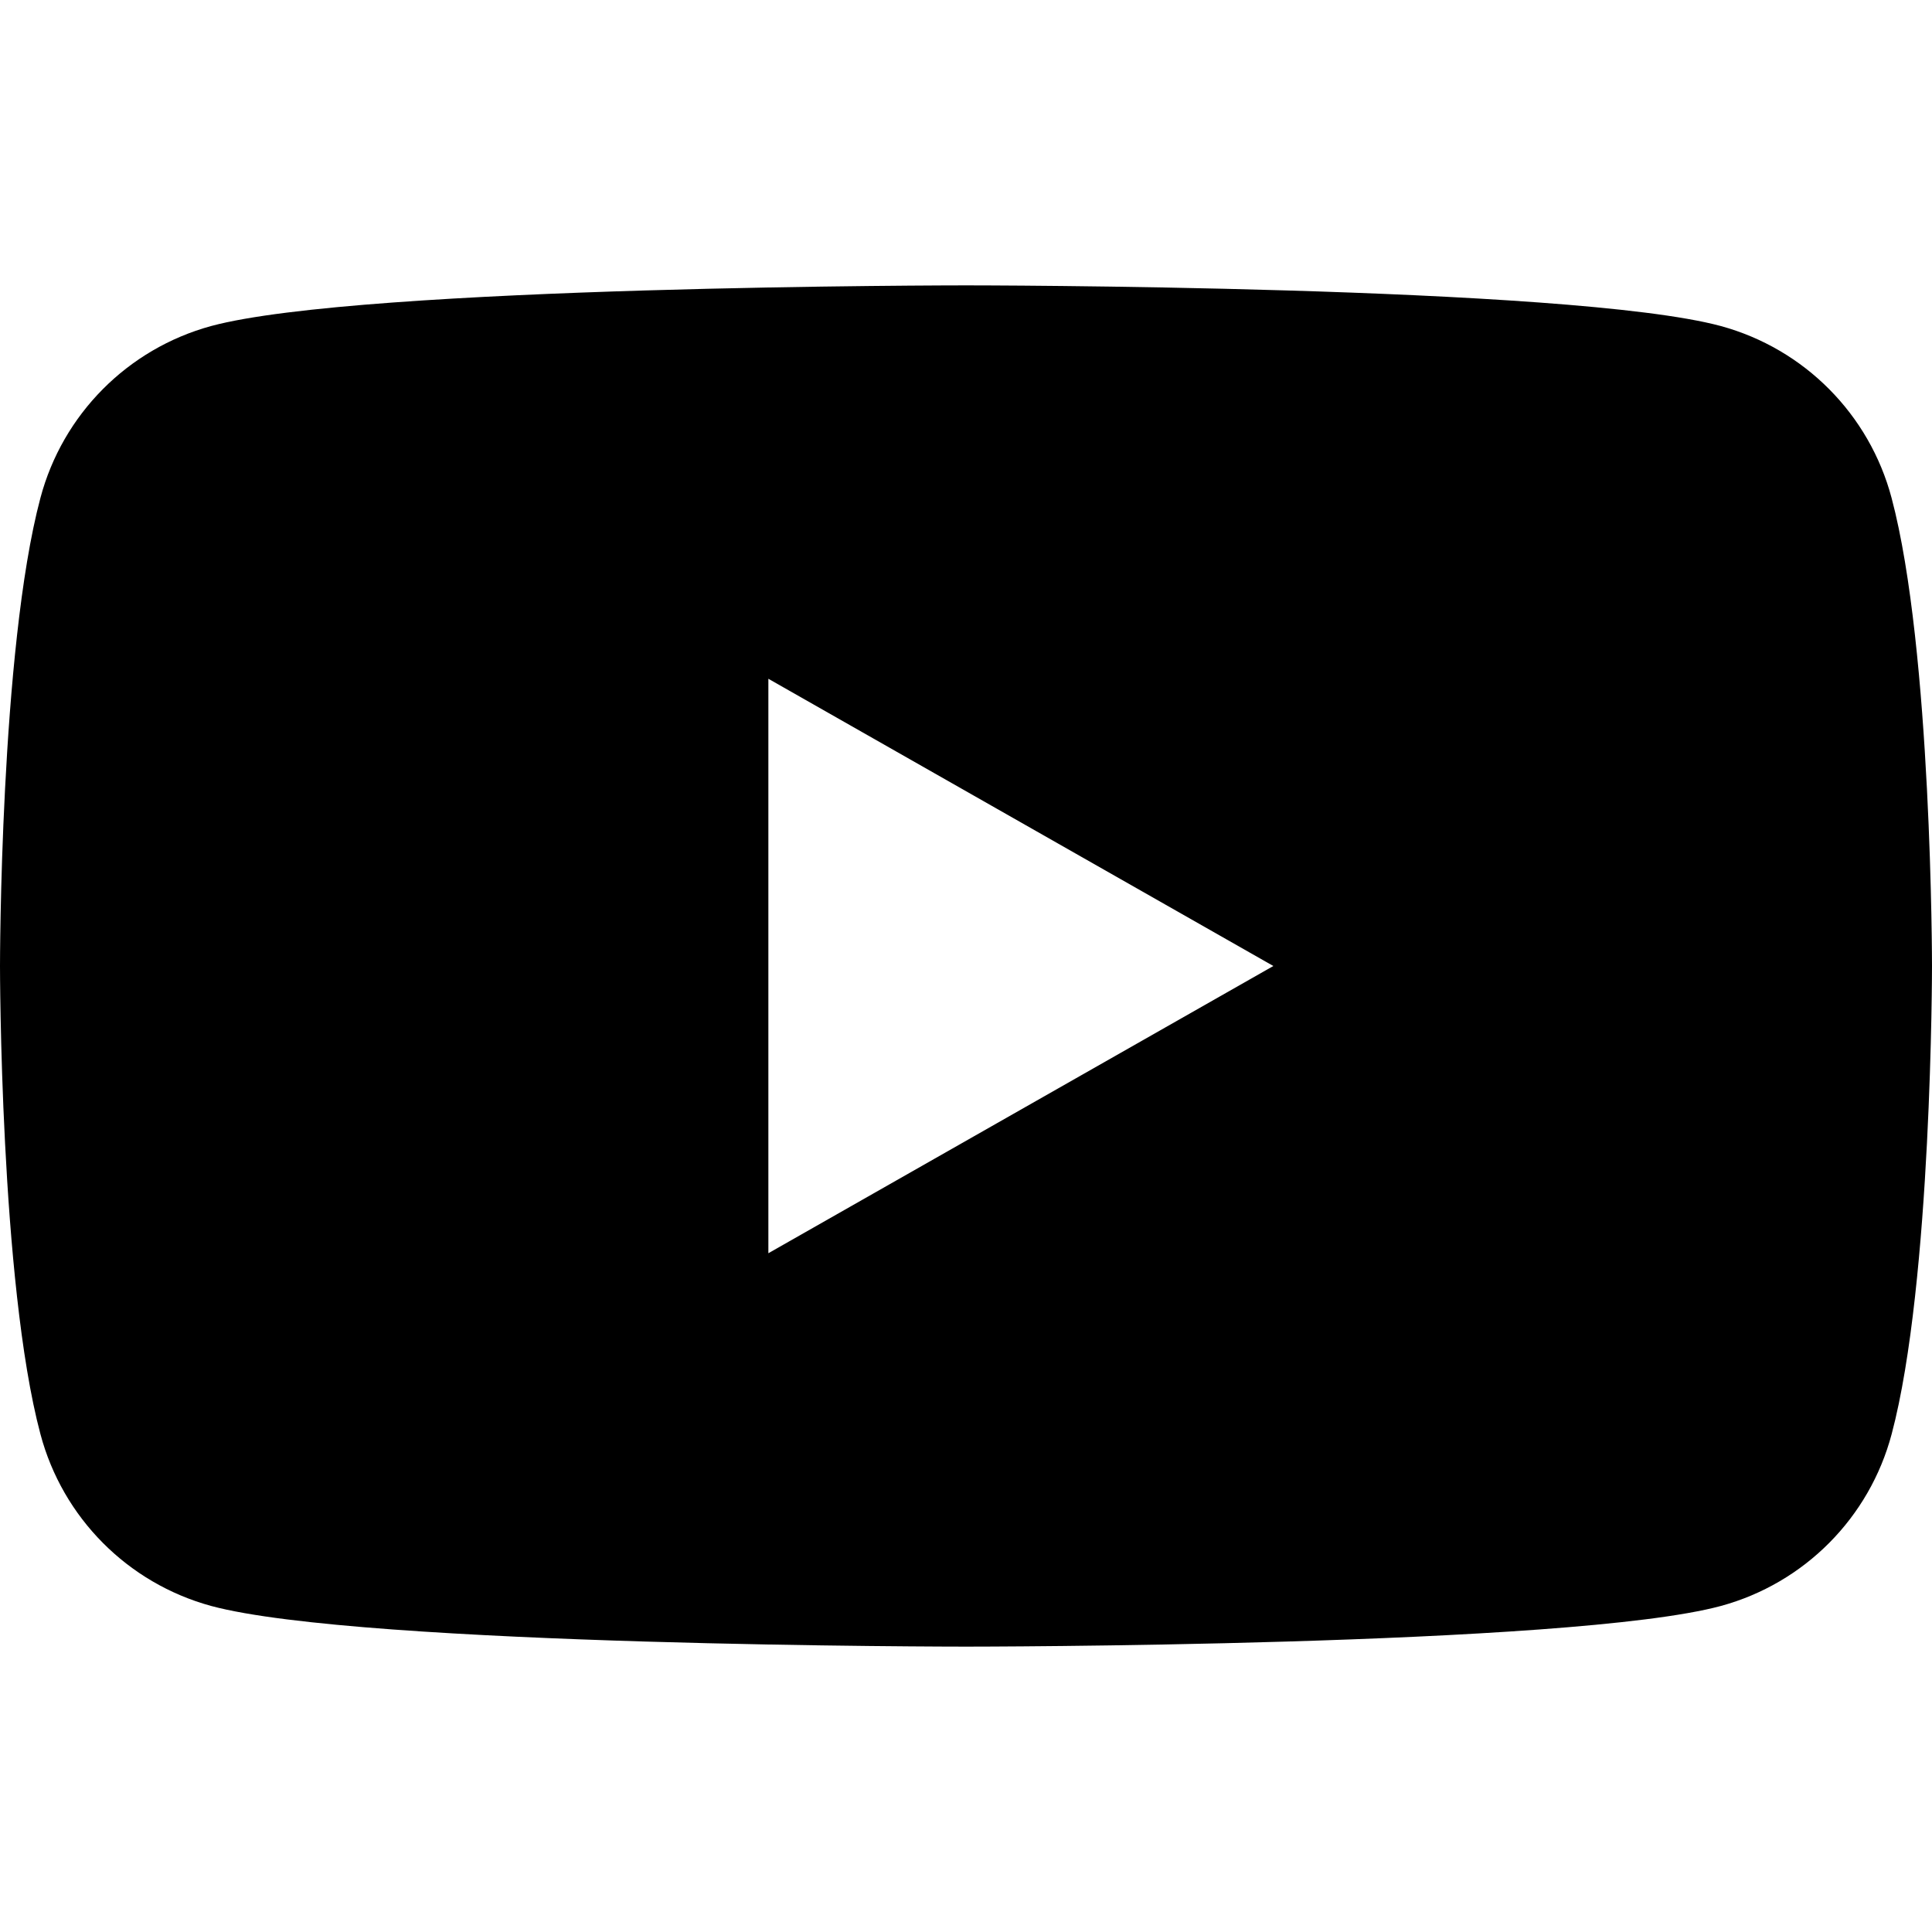
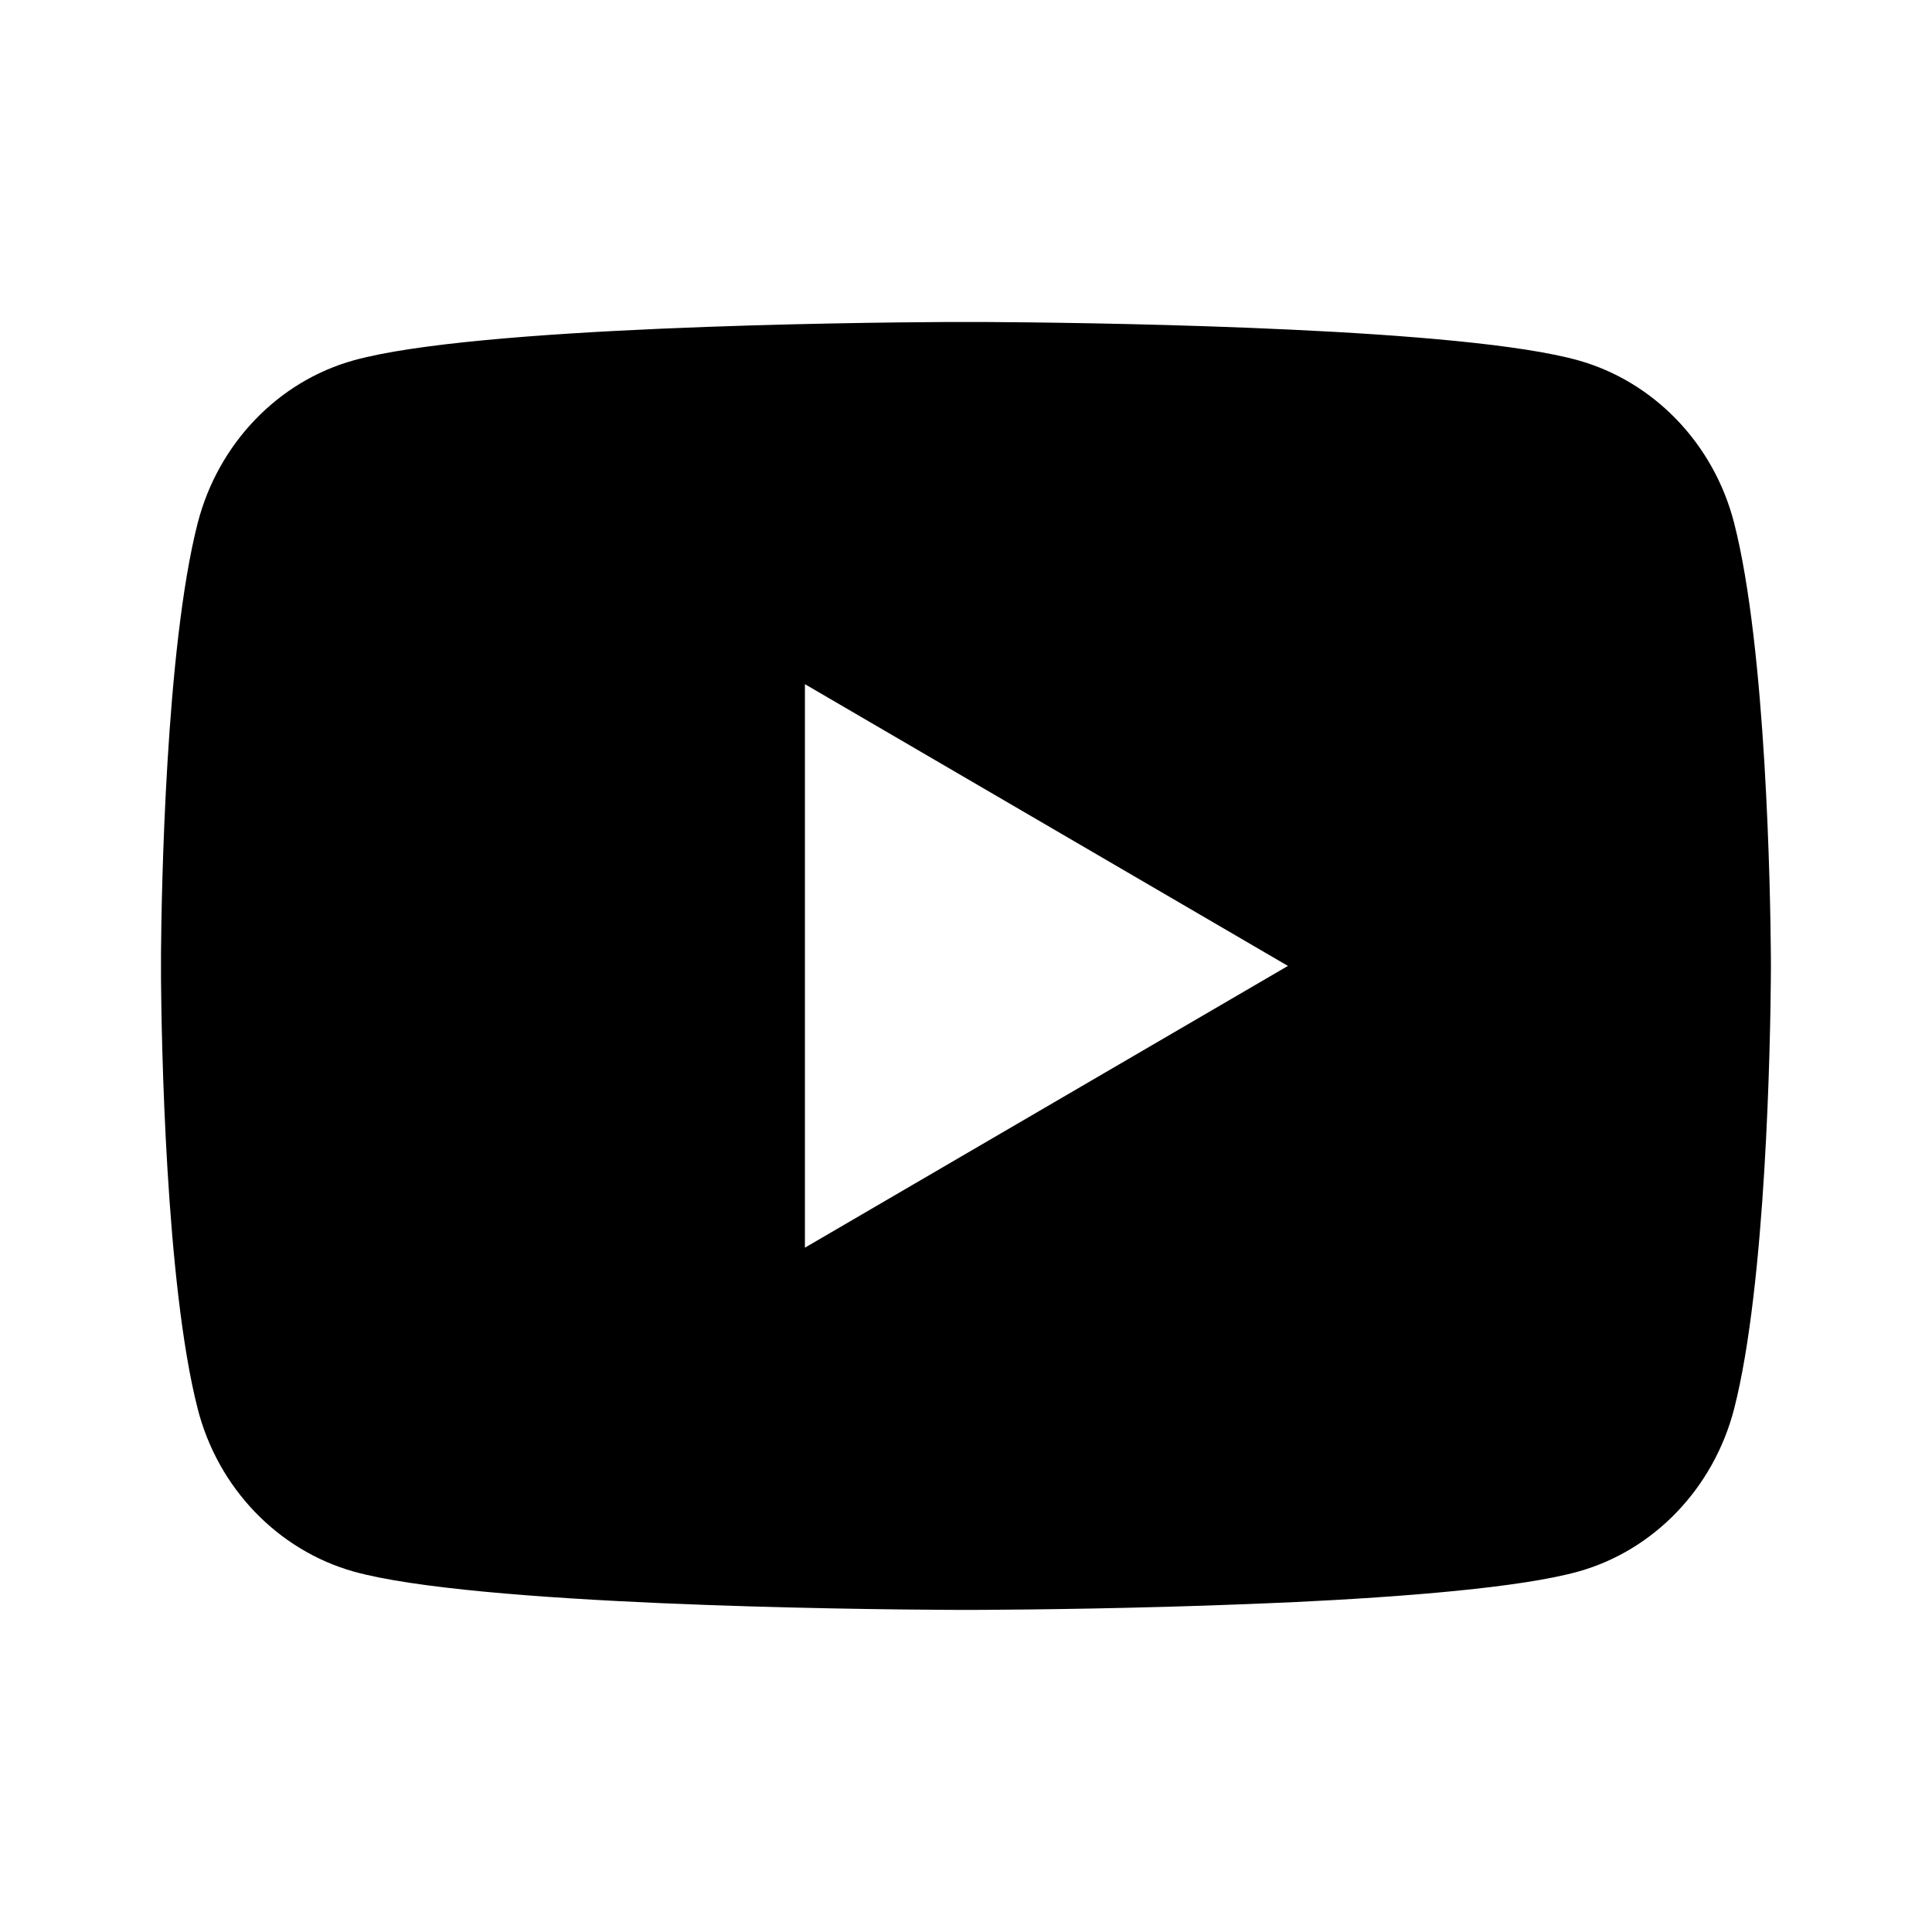
- <svg xmlns="http://www.w3.org/2000/svg" role="img" viewBox="0 0 24 24">
-   <path d="M23.498 6.186a3.016 3.016 0 0 0-2.122-2.136C19.505 3.545 12 3.545 12 3.545s-7.505 0-9.377.505A3.017 3.017 0 0 0 .502 6.186C0 8.07 0 12 0 12s0 3.93.502 5.814a3.016 3.016 0 0 0 2.122 2.136c1.871.505 9.376.505 9.376.505s7.505 0 9.377-.505a3.015 3.015 0 0 0 2.122-2.136C24 15.93 24 12 24 12s0-3.93-.502-5.814zM9.545 15.568V8.432L15.818 12l-6.273 3.568z" />
+ <svg xmlns="http://www.w3.org/2000/svg" viewBox="0 0 24 24" fill="currentColor">
+   <path d="M12.244 4C12.778 4.003 14.114 4.016 15.534 4.073L16.038 4.095C17.467 4.162 18.895 4.278 19.604 4.476C20.549 4.741 21.291 5.516 21.542 6.497C21.942 8.056 21.992 11.099 21.998 11.836L21.999 11.988L21.999 11.999C21.999 11.999 21.999 12.003 21.999 12.01L21.998 12.162C21.992 12.899 21.942 15.942 21.542 17.501C21.288 18.486 20.545 19.261 19.604 19.523C18.895 19.72 17.467 19.836 16.038 19.904L15.534 19.925C14.114 19.982 12.778 19.995 12.244 19.998L12.009 19.999L11.999 19.999C11.999 19.999 11.996 19.999 11.989 19.999L11.755 19.998C10.624 19.992 5.898 19.941 4.395 19.523C3.45 19.257 2.707 18.483 2.456 17.501C2.056 15.942 2.006 12.899 2 12.162V11.836C2.006 11.099 2.056 8.056 2.456 6.497C2.71 5.512 3.453 4.737 4.395 4.476C5.898 4.057 10.624 4.006 11.755 4H12.244ZM9.999 8.499V15.499L15.999 11.999L9.999 8.499Z" />
</svg>
